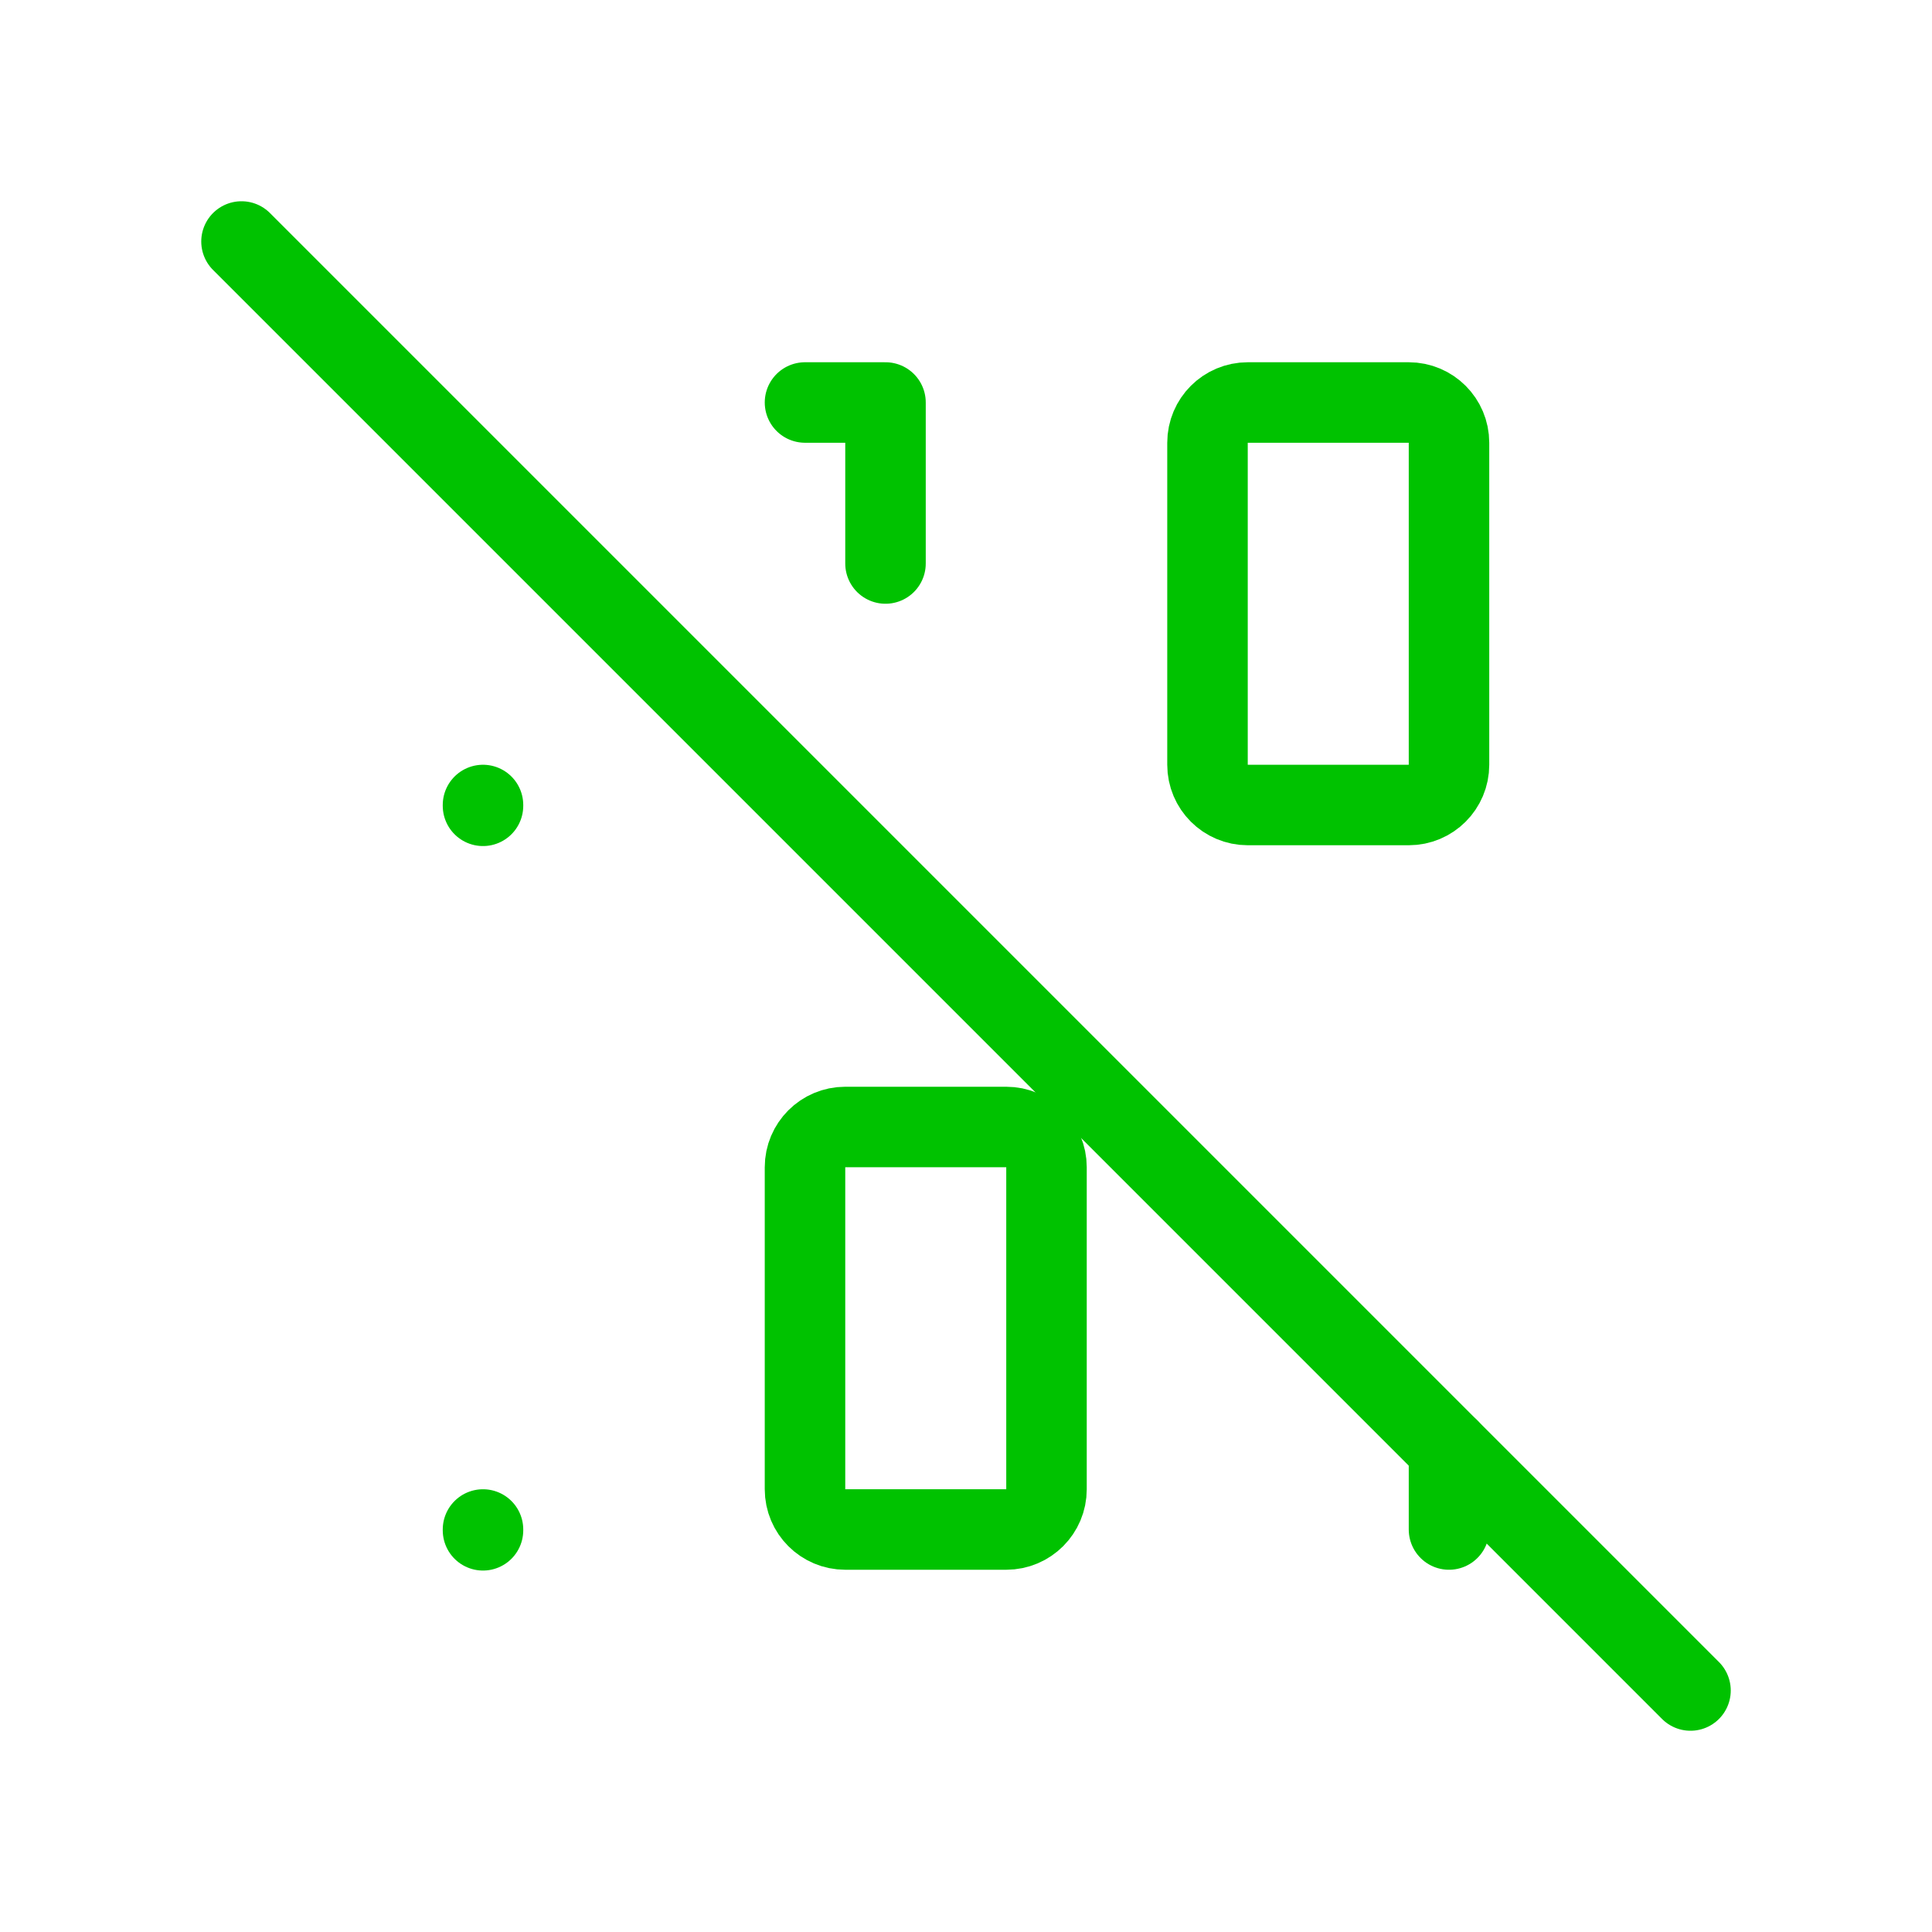
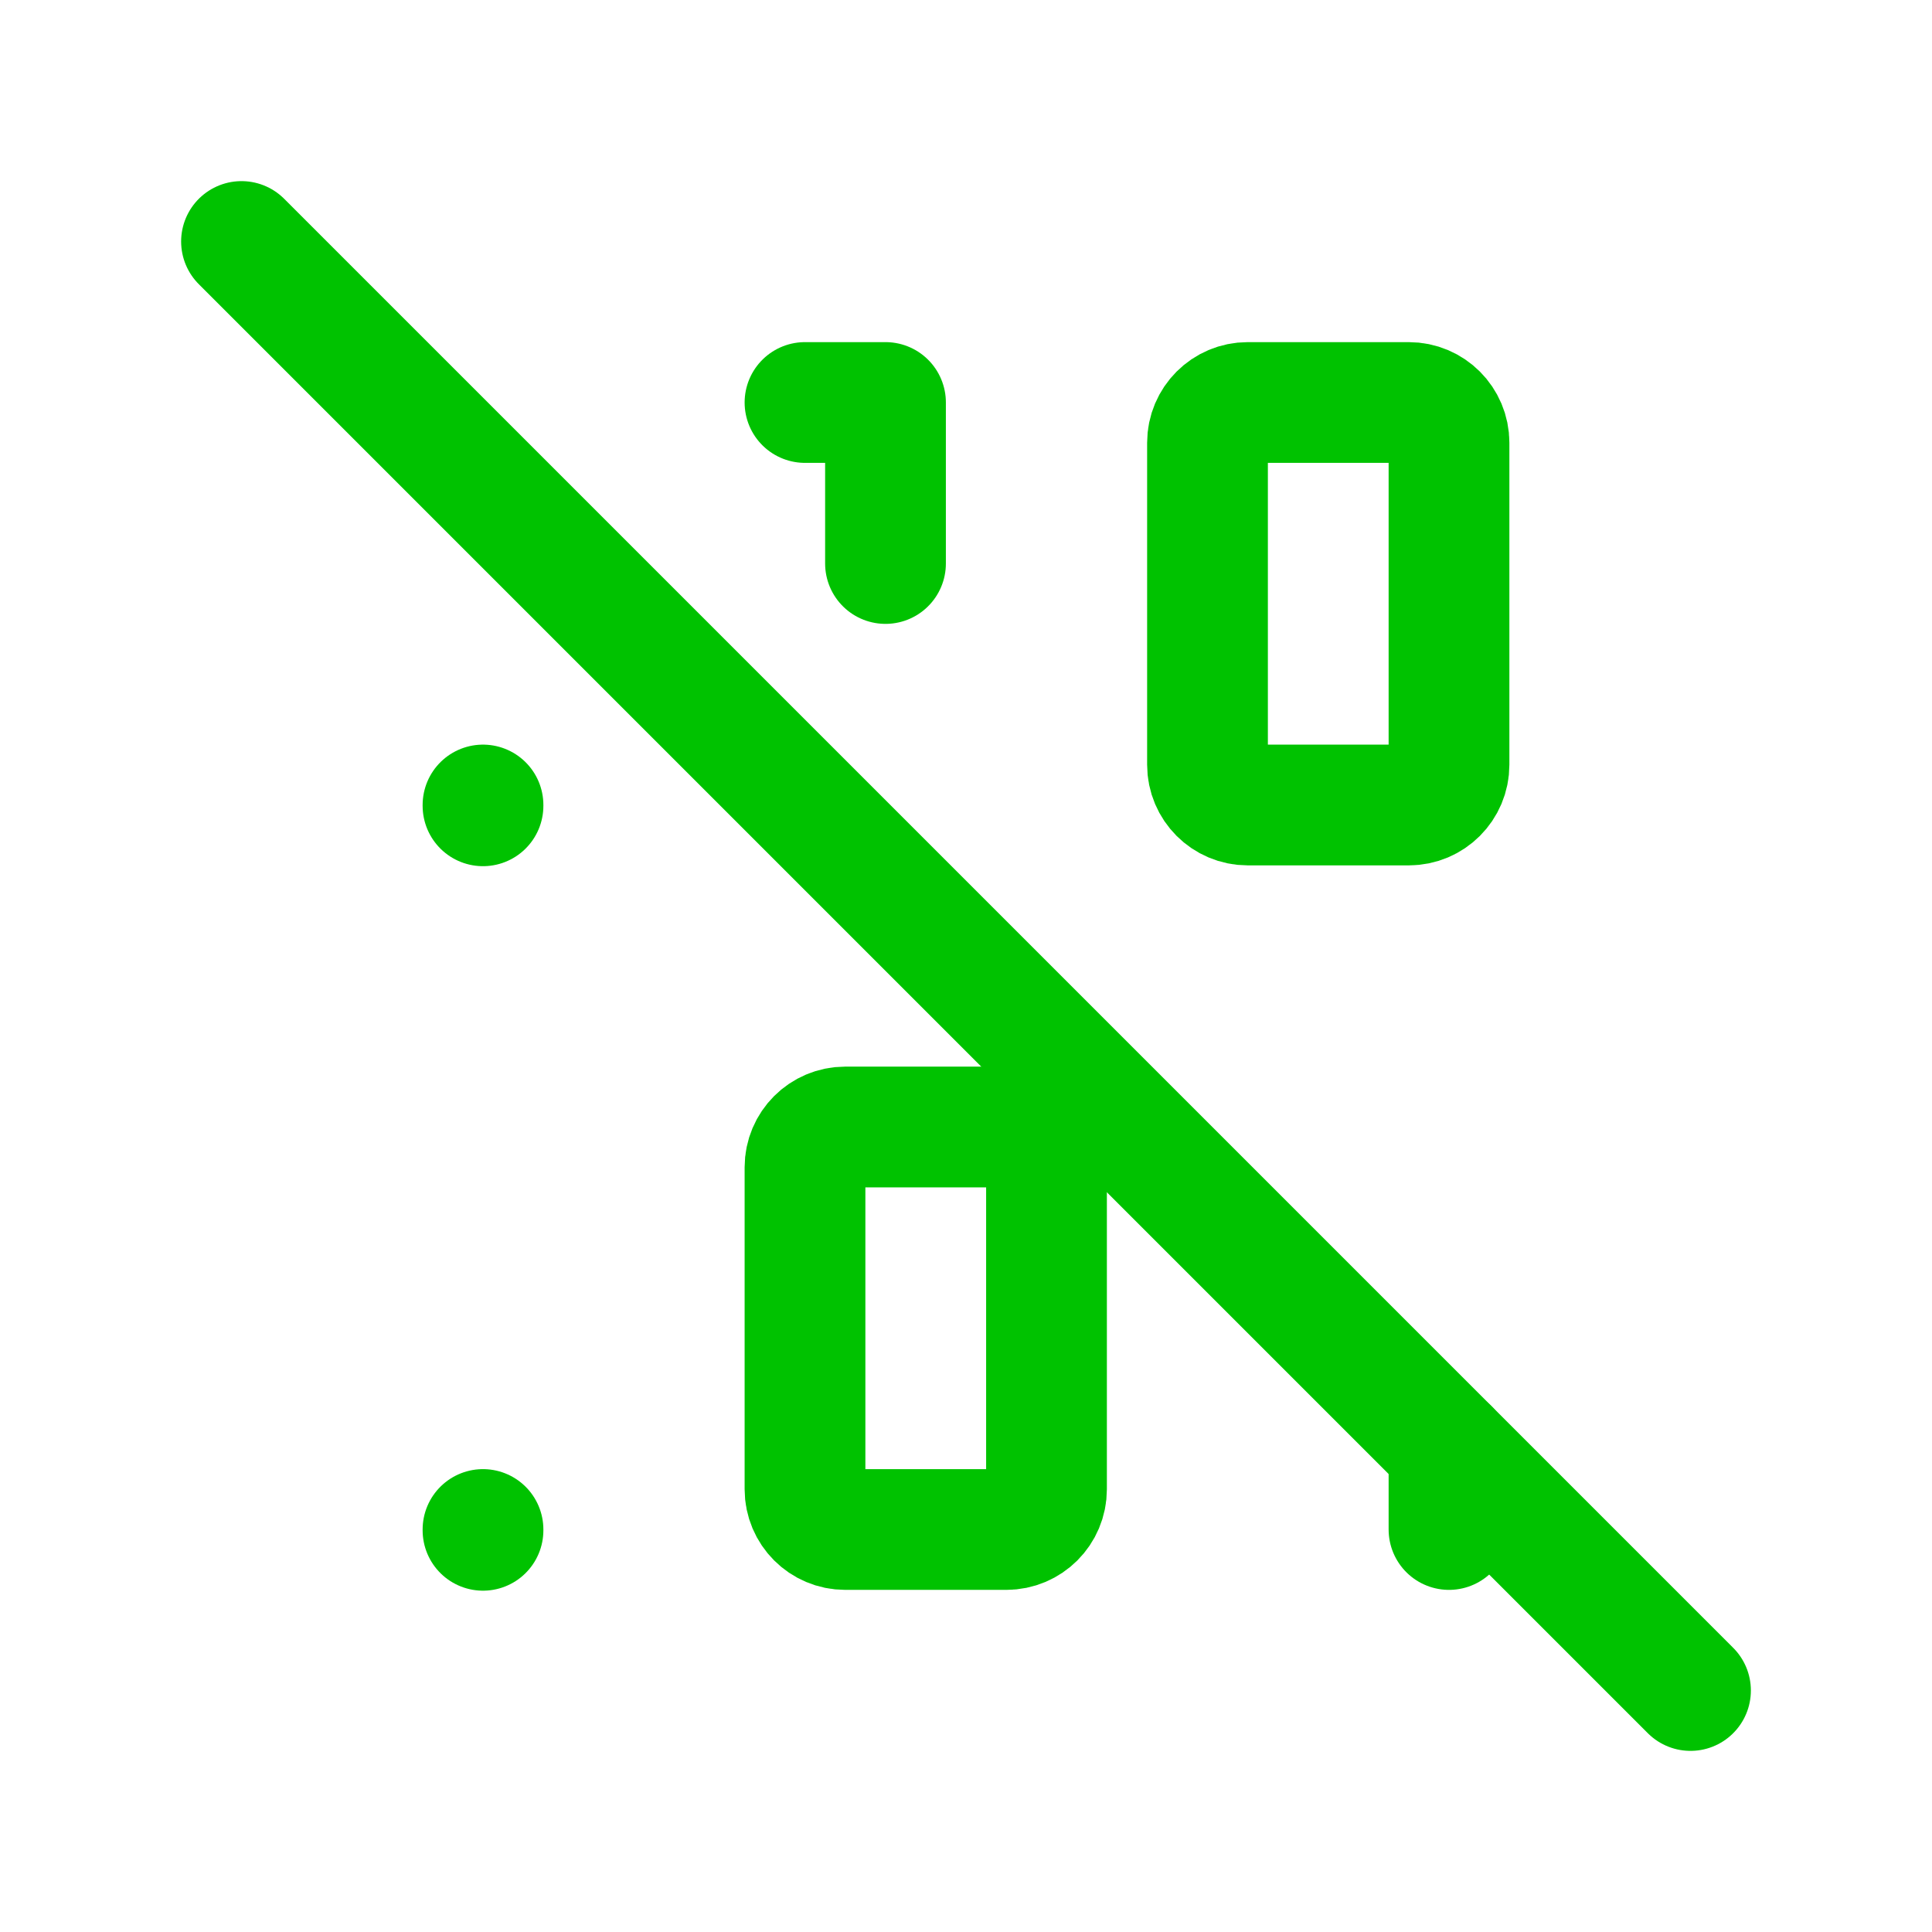
- <svg xmlns="http://www.w3.org/2000/svg" class="icon icon-tabler icon-tabler-binary-off" width="24" height="24" viewBox="0 0 24 24" stroke-width="1" stroke="#00C200" fill="none" stroke-linecap="round" stroke-linejoin="round">
+ <svg xmlns="http://www.w3.org/2000/svg" class="icon icon-tabler icon-tabler-binary-off" width="24" height="24" viewBox="0 0 24 24" stroke-width="1.5" stroke="#00C200" fill="none" stroke-linecap="round" stroke-linejoin="round">
  <path stroke="none" d="M0 0h24v24H0z" fill="none" />
  <path d="M11 7v-2h-1" />
  <path d="M18 19v-1" />
  <path d="M15.5 5h2a.5 .5 0 0 1 .5 .5v4a.5 .5 0 0 1 -.5 .5h-2a.5 .5 0 0 1 -.5 -.5v-4a.5 .5 0 0 1 .5 -.5z" />
  <path d="M10.5 14h2a.5 .5 0 0 1 .5 .5v4a.5 .5 0 0 1 -.5 .5h-2a.5 .5 0 0 1 -.5 -.5v-4a.5 .5 0 0 1 .5 -.5z" />
  <path d="M6 10v.01" />
  <path d="M6 19v.01" />
  <path d="M3 3l18 18" />
</svg>
